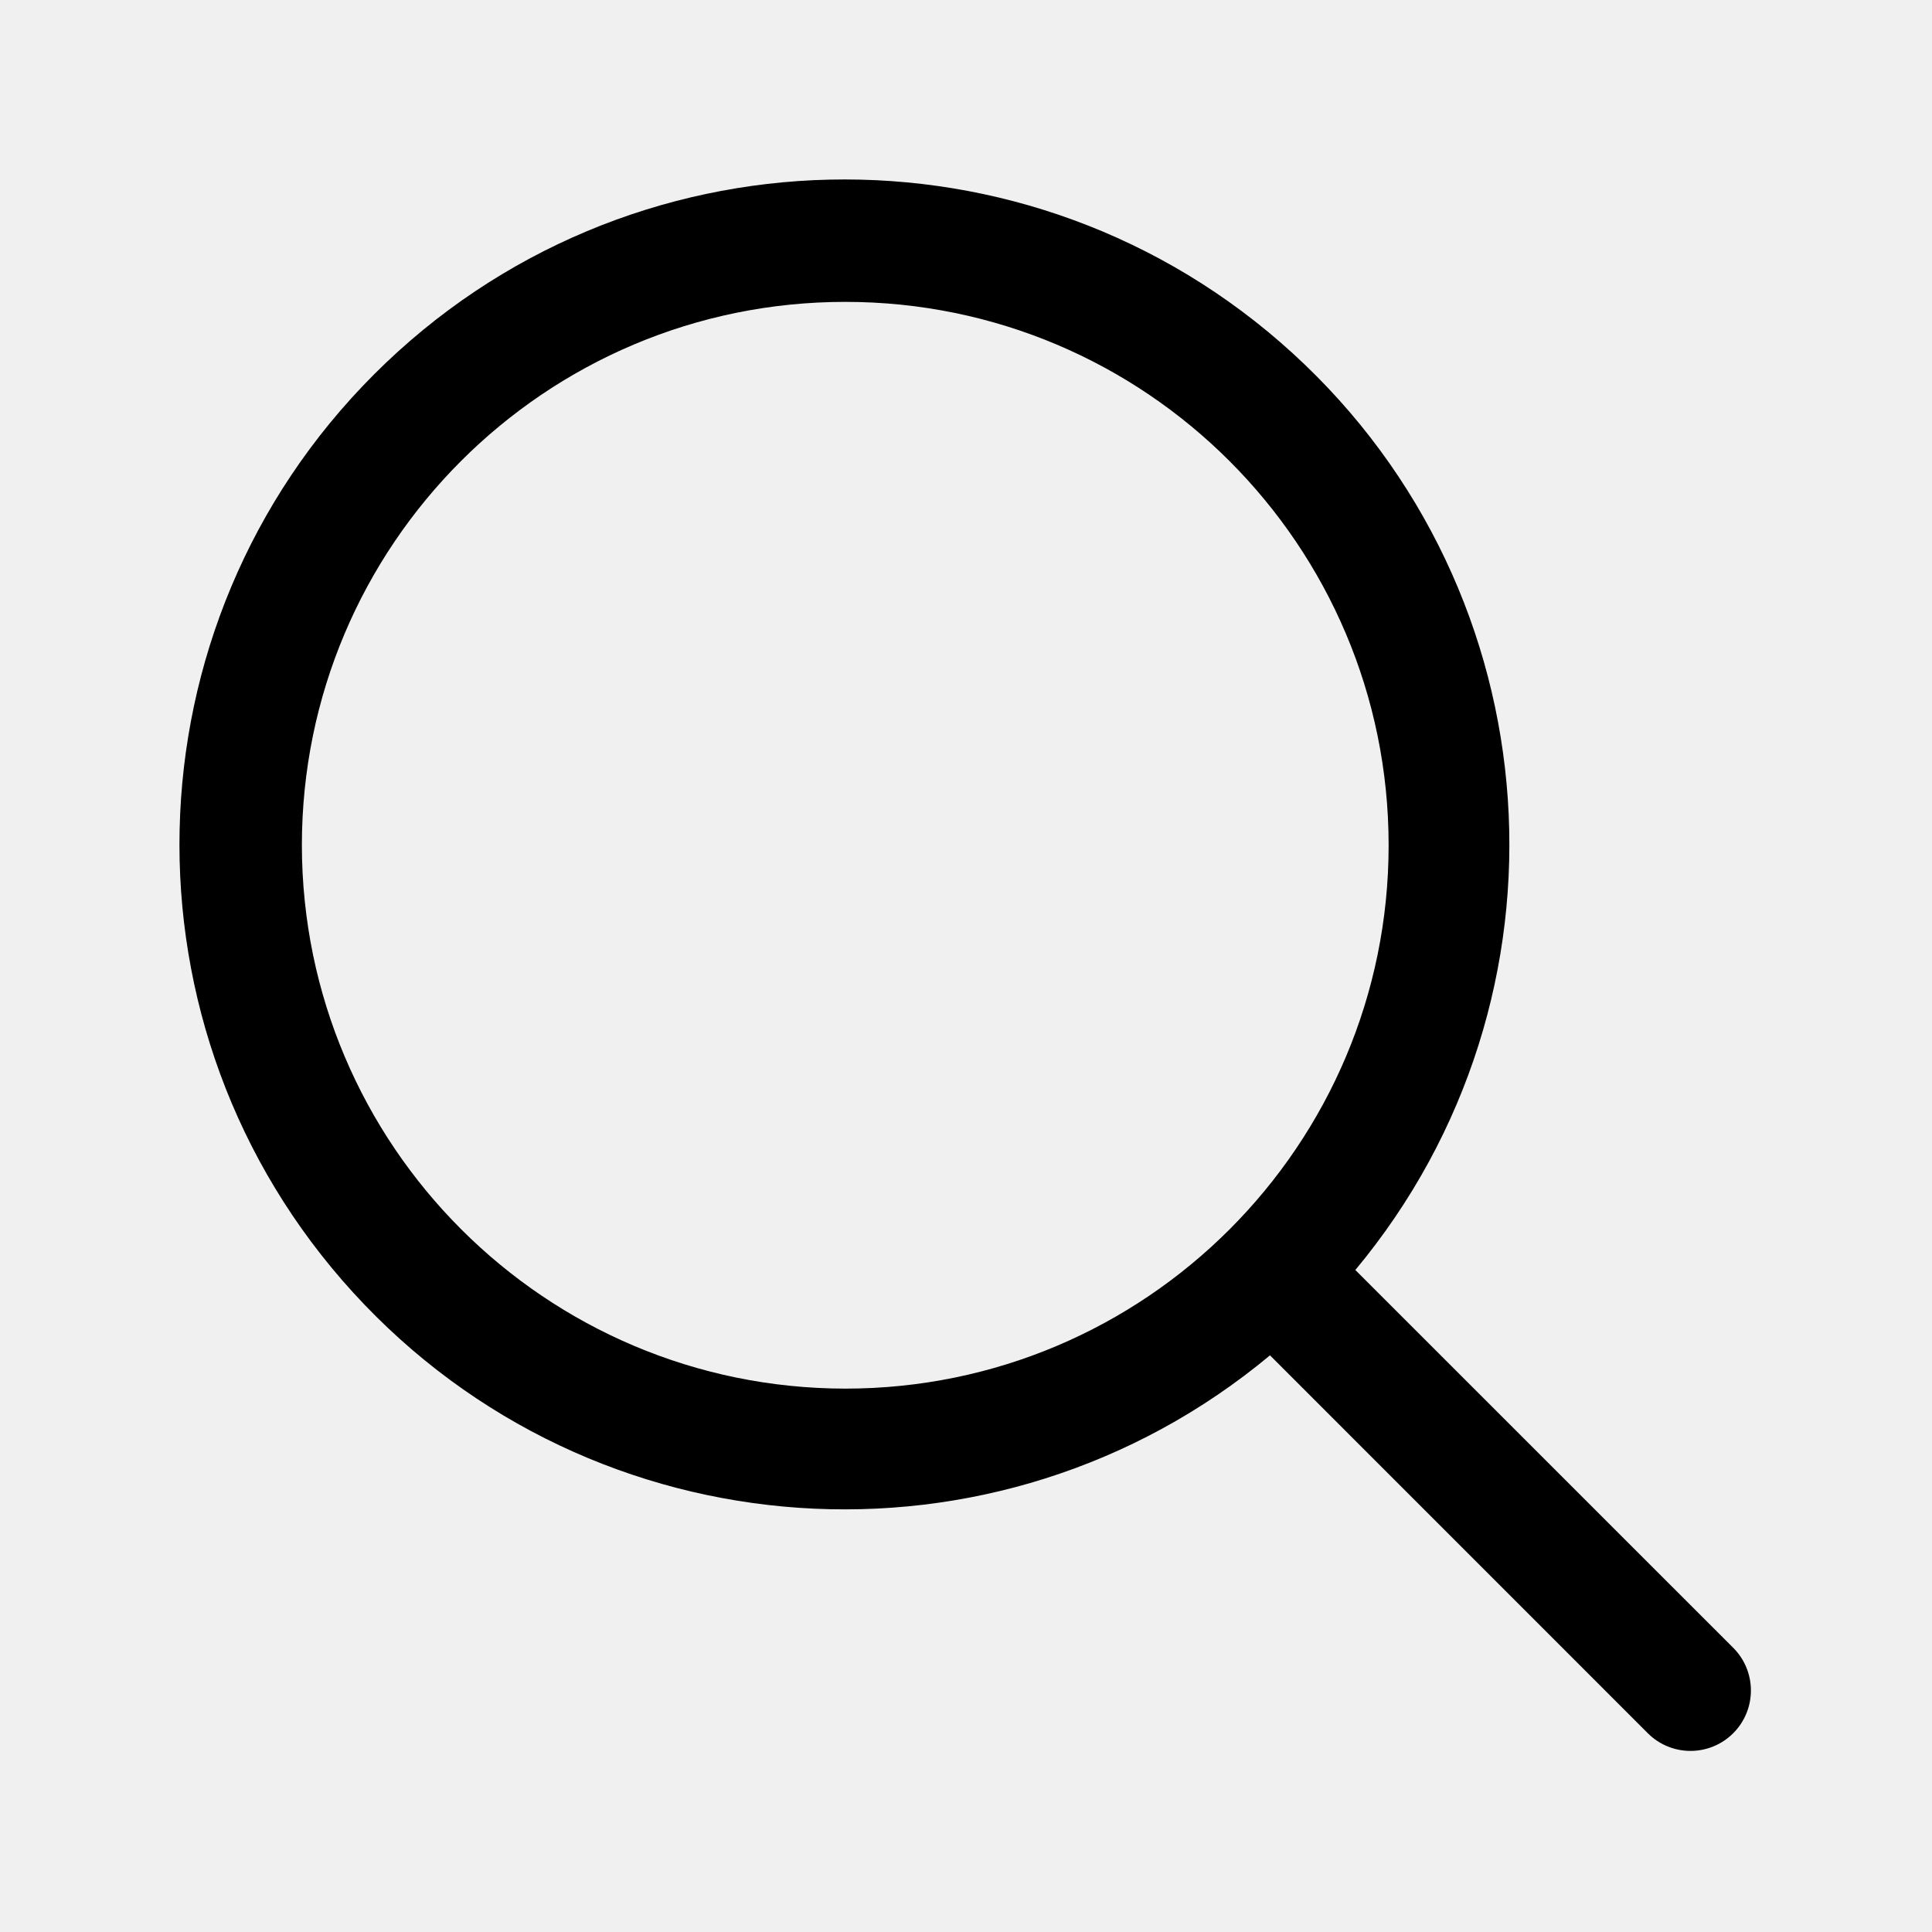
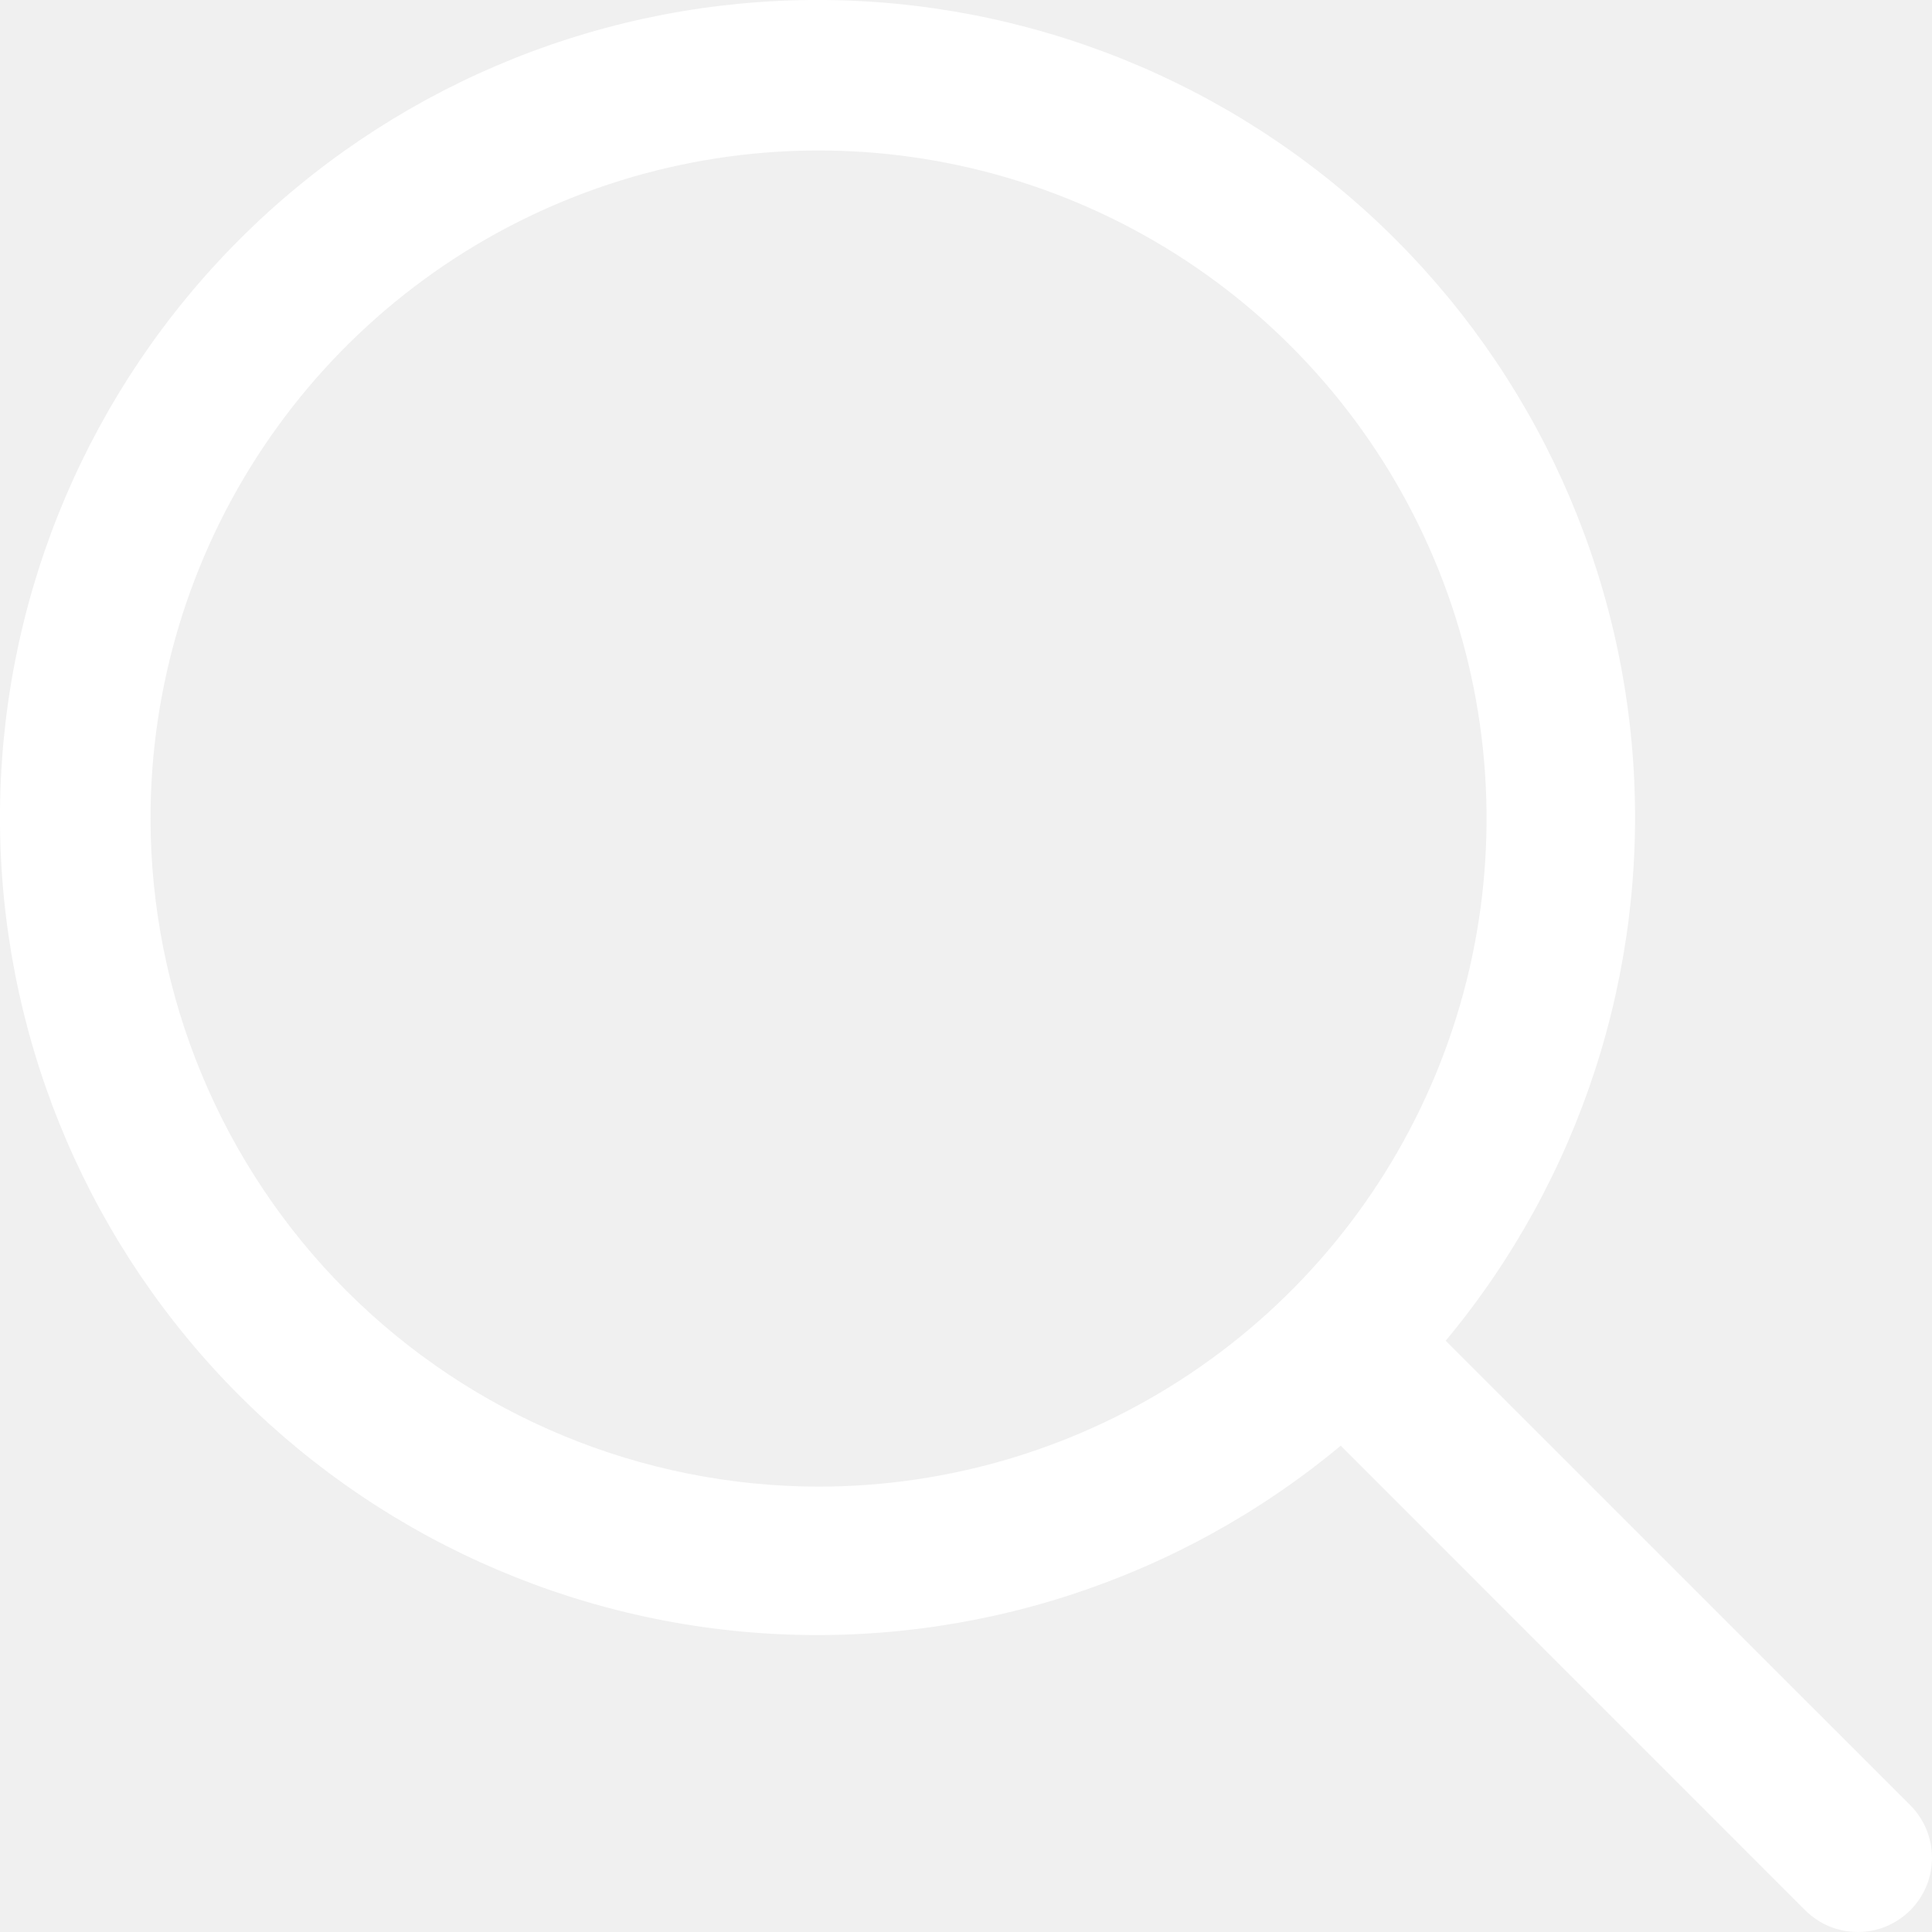
- <svg xmlns="http://www.w3.org/2000/svg" width="32" height="32" fill="#000000" viewBox="0 0 256 256">
-   <path d="M229.66,218.34l-50.07-50.06a88.11,88.11,0,1,0-11.31,11.31l50.06,50.07a8,8,0,0,0,11.32-11.32ZM40,112a72,72,0,1,1,72,72A72.08,72.08,0,0,1,40,112Z" />
+ <svg xmlns="http://www.w3.org/2000/svg" width="21" height="21" viewBox="0 0 21 21" fill="none">
+   <path d="M20.764 19.622L15.714 14.573C17.177 12.816 17.907 10.562 17.752 8.281C17.596 5.999 16.566 3.866 14.878 2.324C13.189 0.782 10.97 -0.05 8.684 0.002C6.398 0.054 4.22 0.986 2.603 2.603C0.986 4.22 0.054 6.398 0.002 8.684C-0.05 10.97 0.782 13.189 2.324 14.878C3.866 16.566 5.999 17.596 8.281 17.752C10.562 17.907 12.816 17.177 14.573 15.714L19.622 20.764C19.697 20.838 19.786 20.898 19.884 20.939C19.982 20.979 20.087 21 20.193 21C20.299 21 20.404 20.979 20.502 20.939C20.6 20.898 20.689 20.838 20.764 20.764C20.838 20.689 20.898 20.6 20.939 20.502C20.979 20.404 21 20.299 21 20.193C21 20.087 20.979 19.982 20.939 19.884C20.898 19.786 20.838 19.697 20.764 19.622ZM1.636 8.897C1.636 7.461 2.062 6.057 2.86 4.863C3.658 3.669 4.792 2.738 6.118 2.189C7.445 1.639 8.905 1.495 10.314 1.775C11.723 2.056 13.016 2.747 14.032 3.763C15.047 4.778 15.739 6.072 16.019 7.481C16.299 8.889 16.155 10.349 15.606 11.676C15.056 13.003 14.126 14.137 12.931 14.935C11.737 15.733 10.333 16.159 8.897 16.159C6.972 16.157 5.126 15.391 3.765 14.03C2.404 12.668 1.638 10.822 1.636 8.897Z" fill="white" />
</svg>
